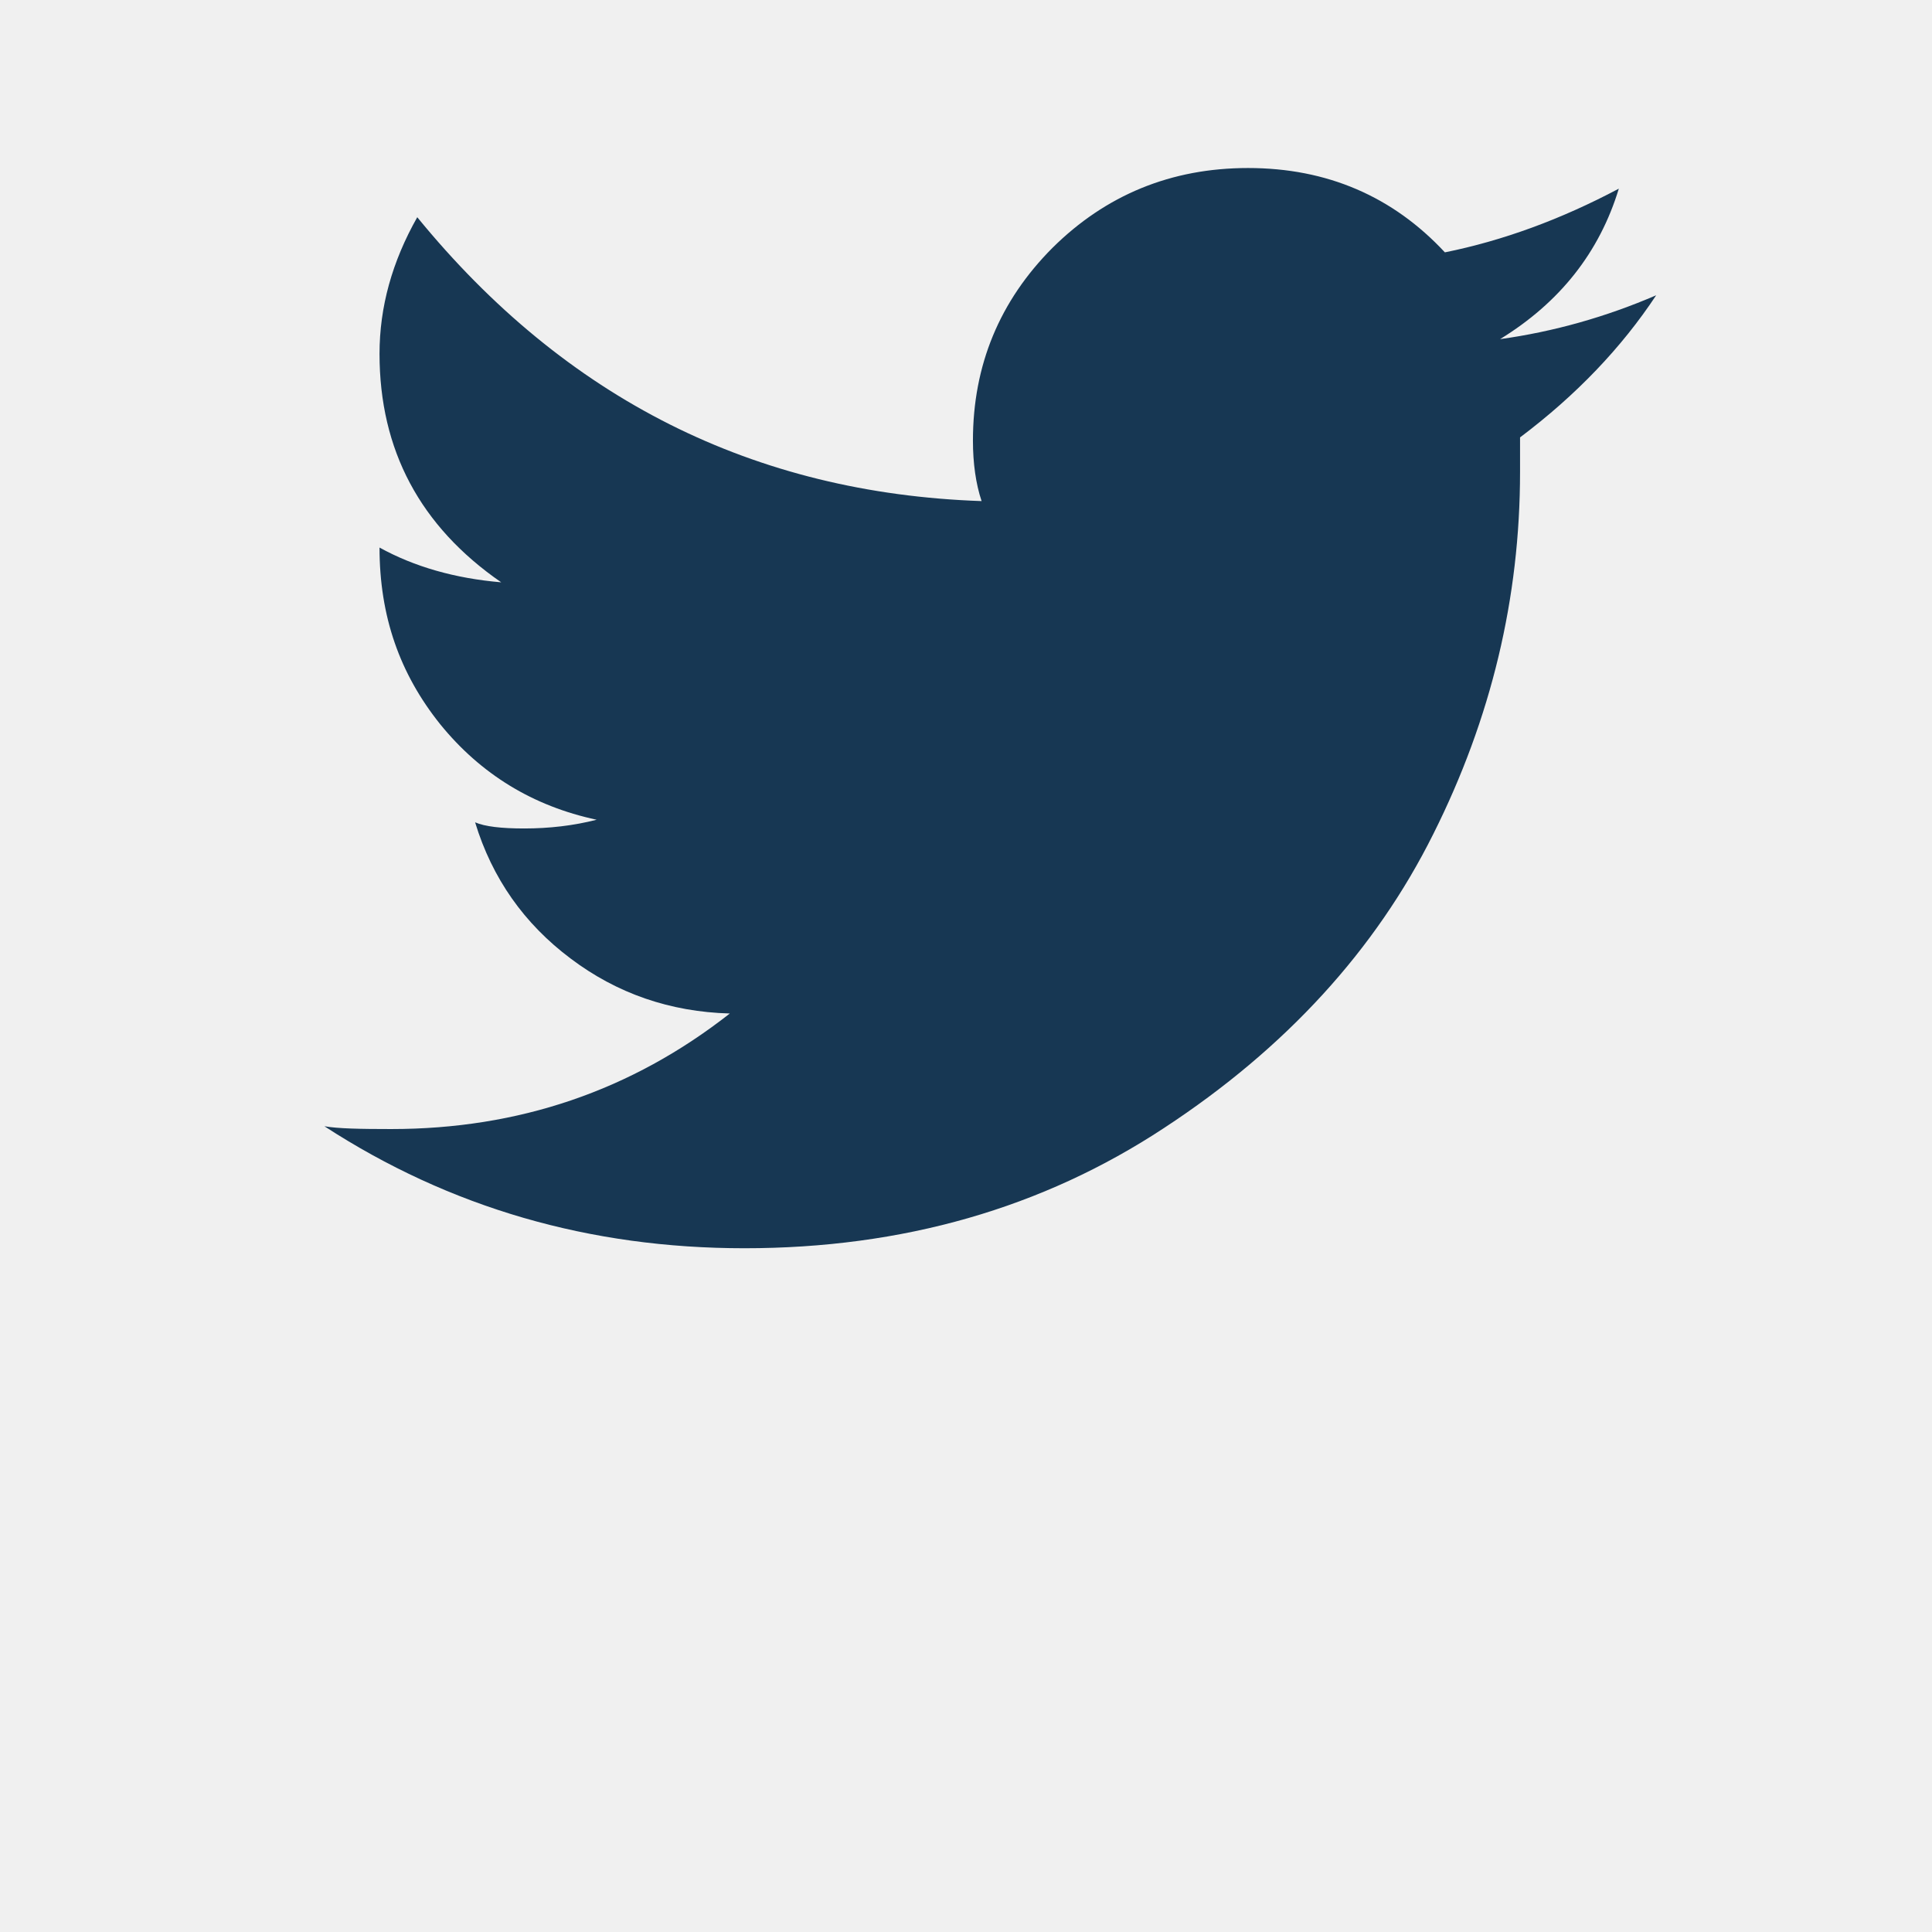
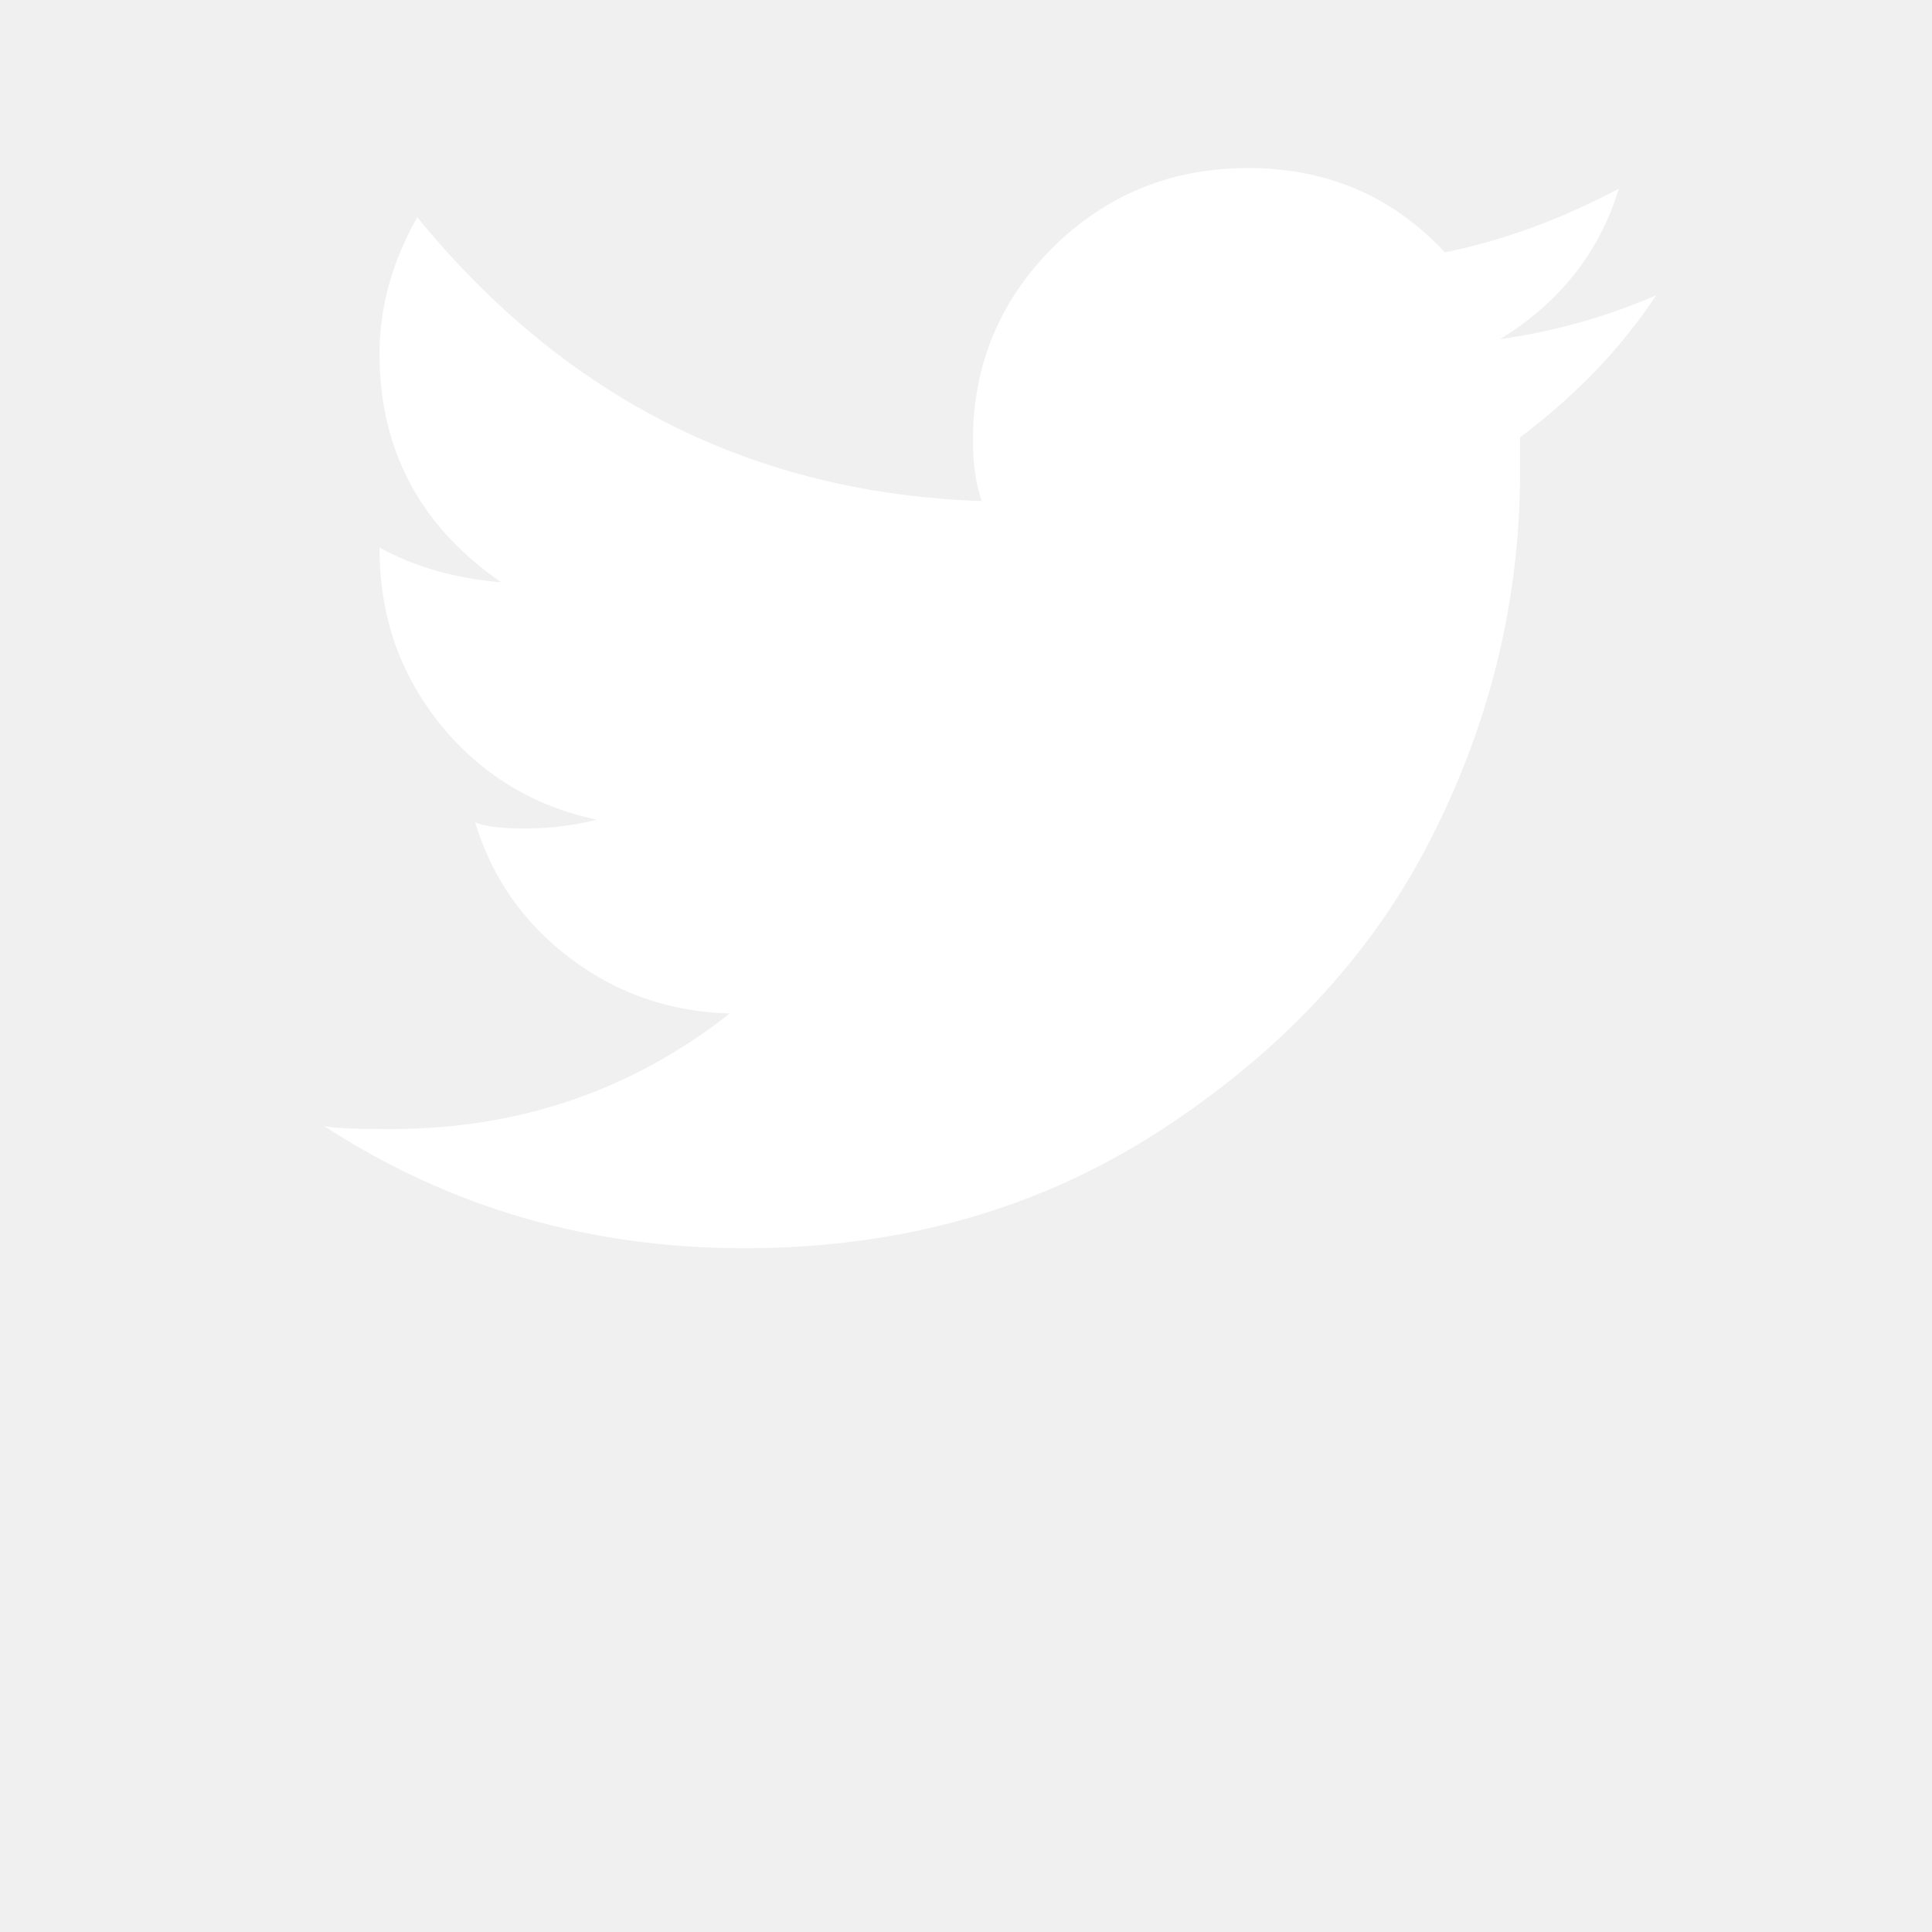
<svg xmlns="http://www.w3.org/2000/svg" version="1.1" id="Capa_1" x="0px" y="0px" width="792px" height="792.079px" viewBox="0 0 792 792.079" enable-background="new 0 0 792 792.079" xml:space="preserve">
  <g>
    <g>
-       <path fill="#173753" d="M614.998,139.04c24.509-15.044,40.735-35.579,48.682-61.693c-23.841,12.647-47.59,21.323-71.309,26.115    c-21.323-22.931-48.318-34.578-80.684-34.578c-31.636,0-58.356,11.101-80.164,32.697c-21.688,21.747-32.639,48.166-32.639,79.013    c0,9.372,1.186,17.744,3.549,24.842c-93.299-3.185-170.521-41.889-231.368-116.381c-10.312,18.229-15.469,36.792-15.469,55.992    c0,39.46,16.652,70.733,49.895,93.693c-18.957-1.608-35.669-6.399-49.895-14.256c0,28.178,8.28,51.715,24.872,72.432    c16.652,20.503,38.035,33.578,64.15,39.159c-9.463,2.425-19.443,3.579-29.694,3.579c-9.463,0-16.167-0.79-20.141-2.519    c6.977,22.961,20.141,41.585,39.158,55.842c18.958,14.314,40.766,21.867,65.273,22.535    c-40.402,31.697-86.595,47.377-138.856,47.377c-12.8,0-21.869-0.182-27.359-1.152c51.472,33.426,108.768,50.016,172.161,50.016    c64.878,0,122.205-16.438,172.1-49.318c49.896-32.693,86.718-73.036,110.376-120.534c23.779-47.438,35.551-96.817,35.551-148.38    v-14.195c22.989-17.289,41.582-36.762,55.81-58.267C658.371,129.94,637.049,135.976,614.998,139.04z" />
+       <path fill="#fff" d="M614.998,139.04c24.509-15.044,40.735-35.579,48.682-61.693c-23.841,12.647-47.59,21.323-71.309,26.115    c-21.323-22.931-48.318-34.578-80.684-34.578c-31.636,0-58.356,11.101-80.164,32.697c-21.688,21.747-32.639,48.166-32.639,79.013    c0,9.372,1.186,17.744,3.549,24.842c-93.299-3.185-170.521-41.889-231.368-116.381c-10.312,18.229-15.469,36.792-15.469,55.992    c0,39.46,16.652,70.733,49.895,93.693c-18.957-1.608-35.669-6.399-49.895-14.256c0,28.178,8.28,51.715,24.872,72.432    c16.652,20.503,38.035,33.578,64.15,39.159c-9.463,2.425-19.443,3.579-29.694,3.579c-9.463,0-16.167-0.79-20.141-2.519    c6.977,22.961,20.141,41.585,39.158,55.842c18.958,14.314,40.766,21.867,65.273,22.535    c-40.402,31.697-86.595,47.377-138.856,47.377c-12.8,0-21.869-0.182-27.359-1.152c51.472,33.426,108.768,50.016,172.161,50.016    c64.878,0,122.205-16.438,172.1-49.318c49.896-32.693,86.718-73.036,110.376-120.534c23.779-47.438,35.551-96.817,35.551-148.38    v-14.195c22.989-17.289,41.582-36.762,55.81-58.267C658.371,129.94,637.049,135.976,614.998,139.04z" />
    </g>
  </g>
</svg>
